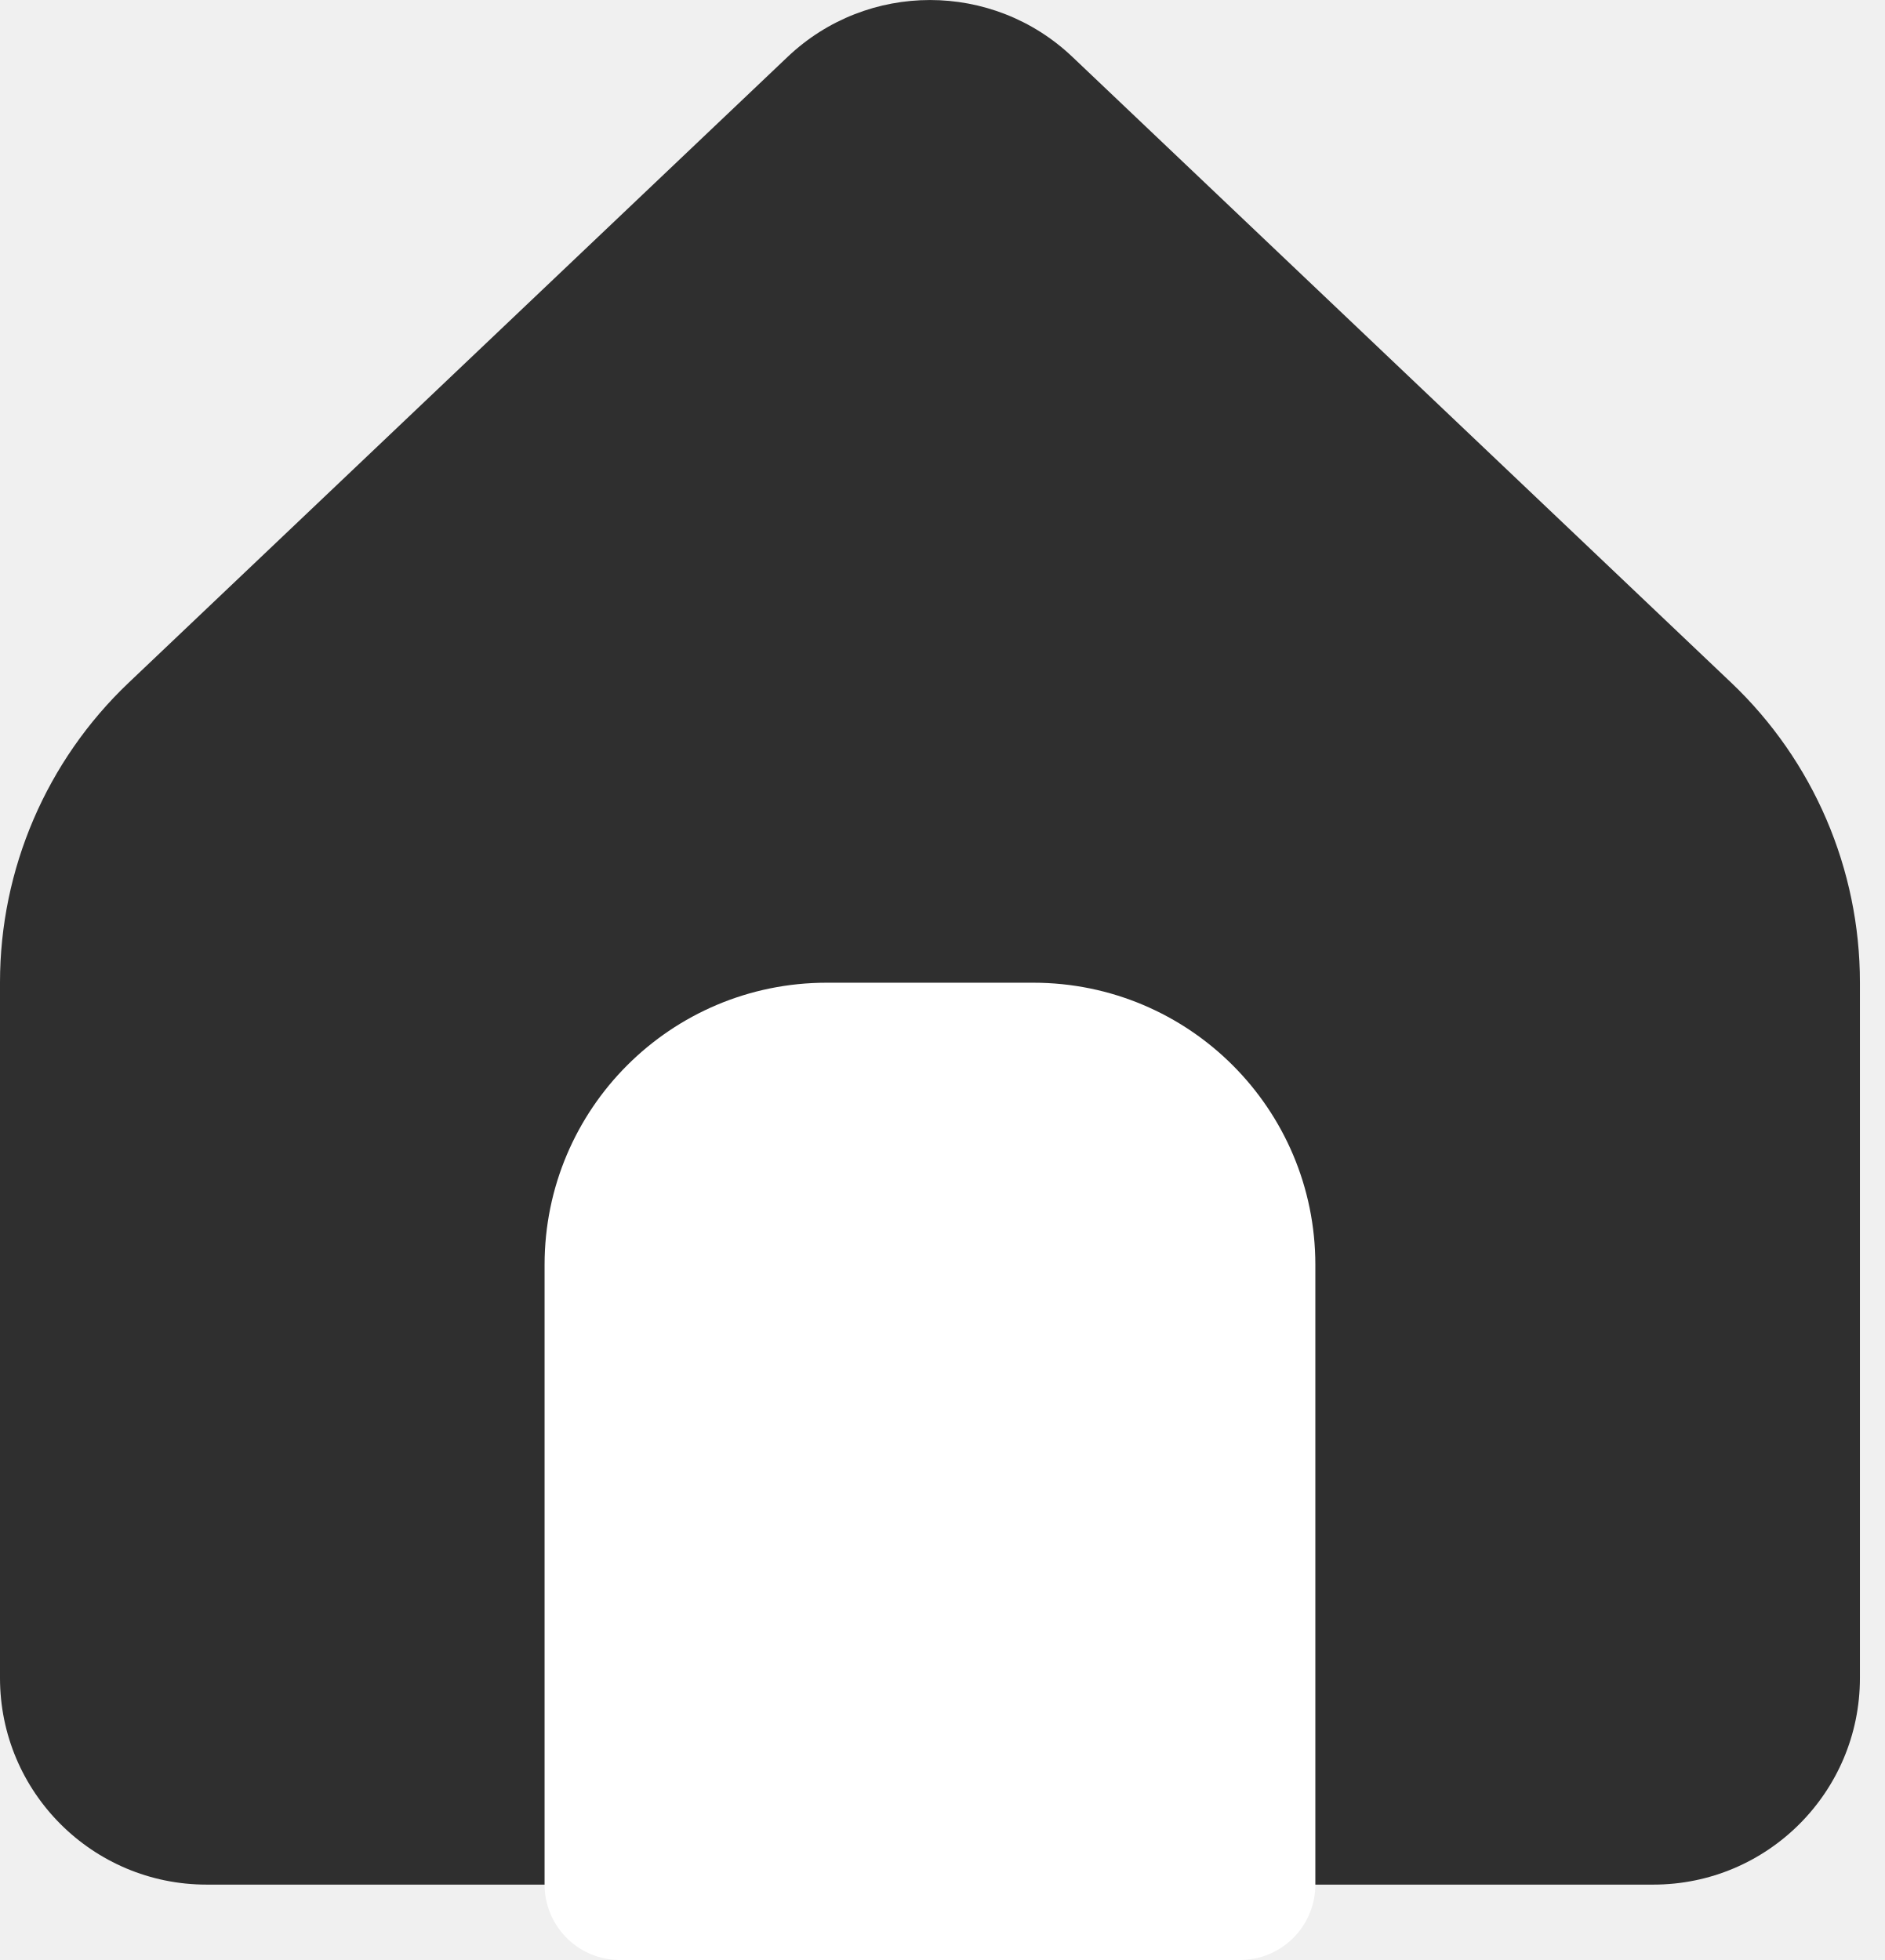
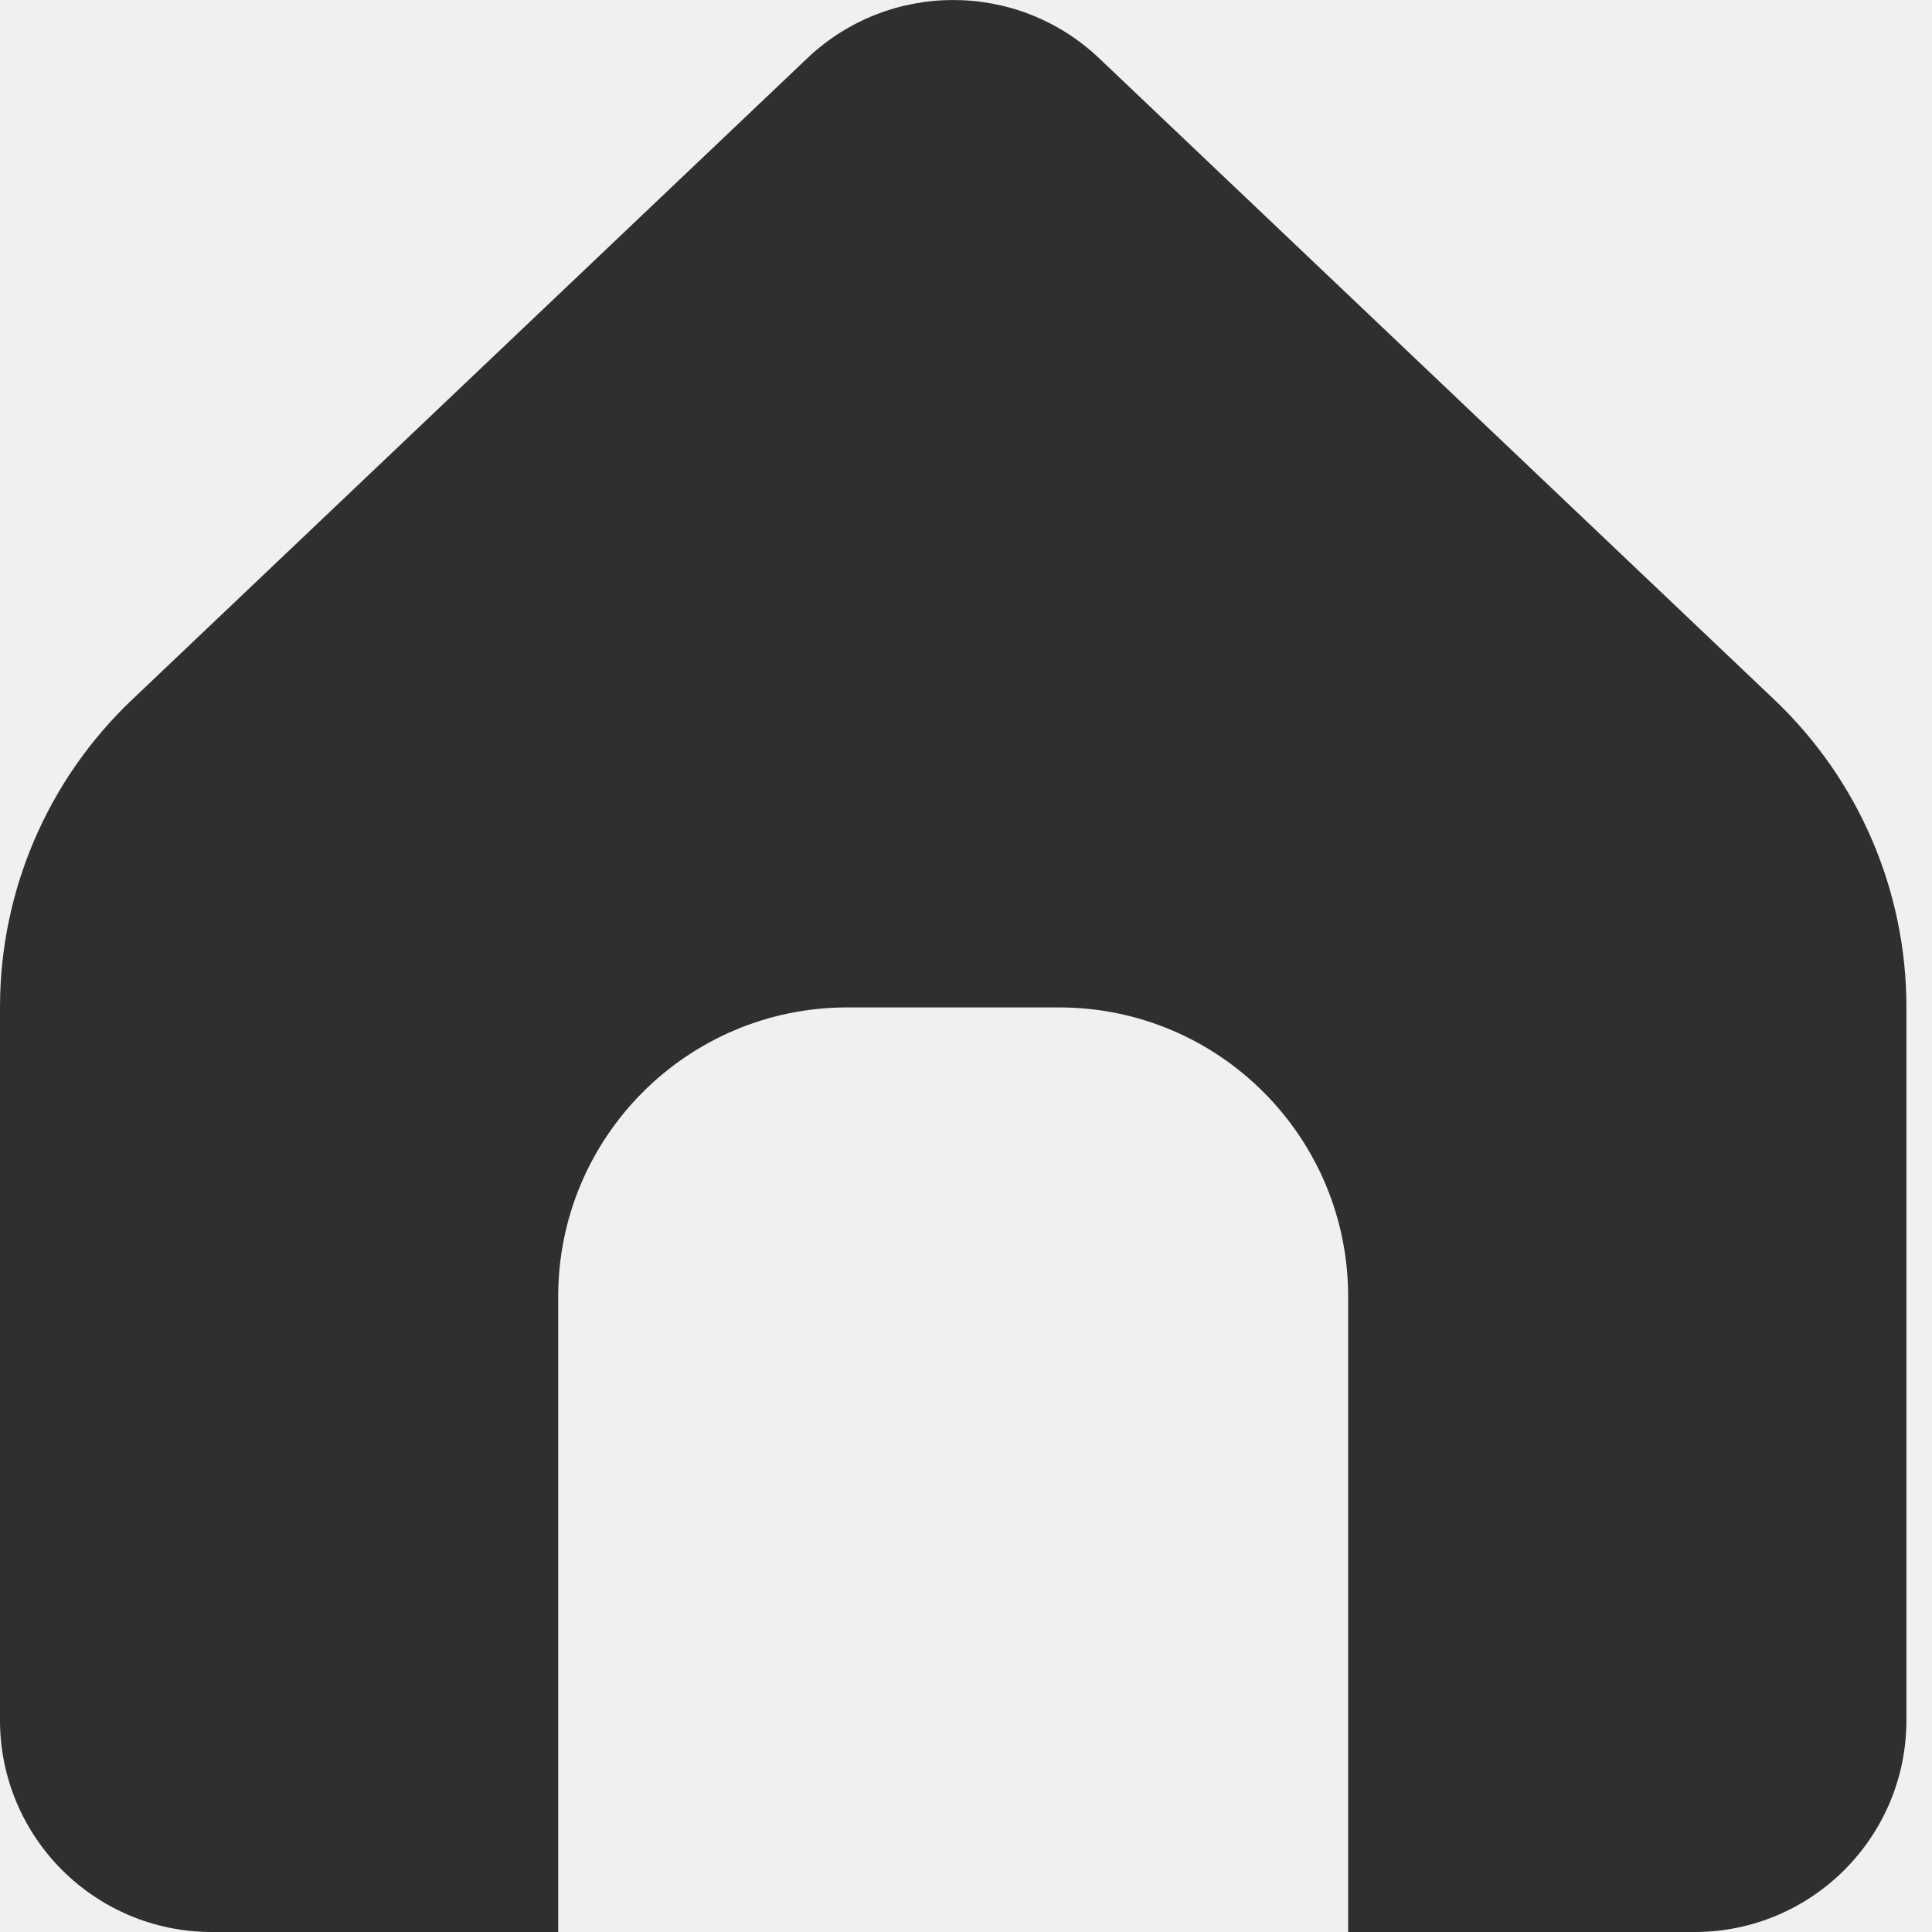
- <svg xmlns="http://www.w3.org/2000/svg" width="25" height="26" viewBox="0 0 25 26" fill="none">
-   <path d="M24.669 22.259V13.032C24.669 11.529 24.052 10.092 22.963 9.057L14.223 0.754C13.165 -0.251 11.505 -0.251 10.447 0.754L1.706 9.057C0.617 10.092 0 11.529 0 13.032V22.259C0 23.773 1.227 25 2.741 25H21.928C23.442 25 24.669 23.773 24.669 22.259Z" fill="#2F2F2F" />
-   <path d="M8.223 16.777C8.223 15.263 9.45 14.036 10.964 14.036H13.705C15.219 14.036 16.446 15.263 16.446 16.777V25H8.223V16.777Z" fill="white" stroke="white" stroke-width="2" stroke-linecap="round" stroke-linejoin="round" />
+ <svg xmlns="http://www.w3.org/2000/svg" width="25" height="25" viewBox="0 0 25 25" fill="none">
+   <path d="M10.446 0.754C11.504 -0.251 13.165 -0.251 14.223 0.754L22.963 9.057C24.052 10.092 24.669 11.529 24.669 13.031V22.259C24.669 23.773 23.442 25 21.928 25H17.445V16.777C17.445 14.711 15.771 13.036 13.705 13.036H10.964C8.898 13.036 7.223 14.711 7.223 16.777V25H2.741C1.227 25 0 23.773 0 22.259V13.031C9.70715e-05 11.529 0.617 10.092 1.706 9.057L10.446 0.754Z" fill="#2F2F2F" />
</svg>
